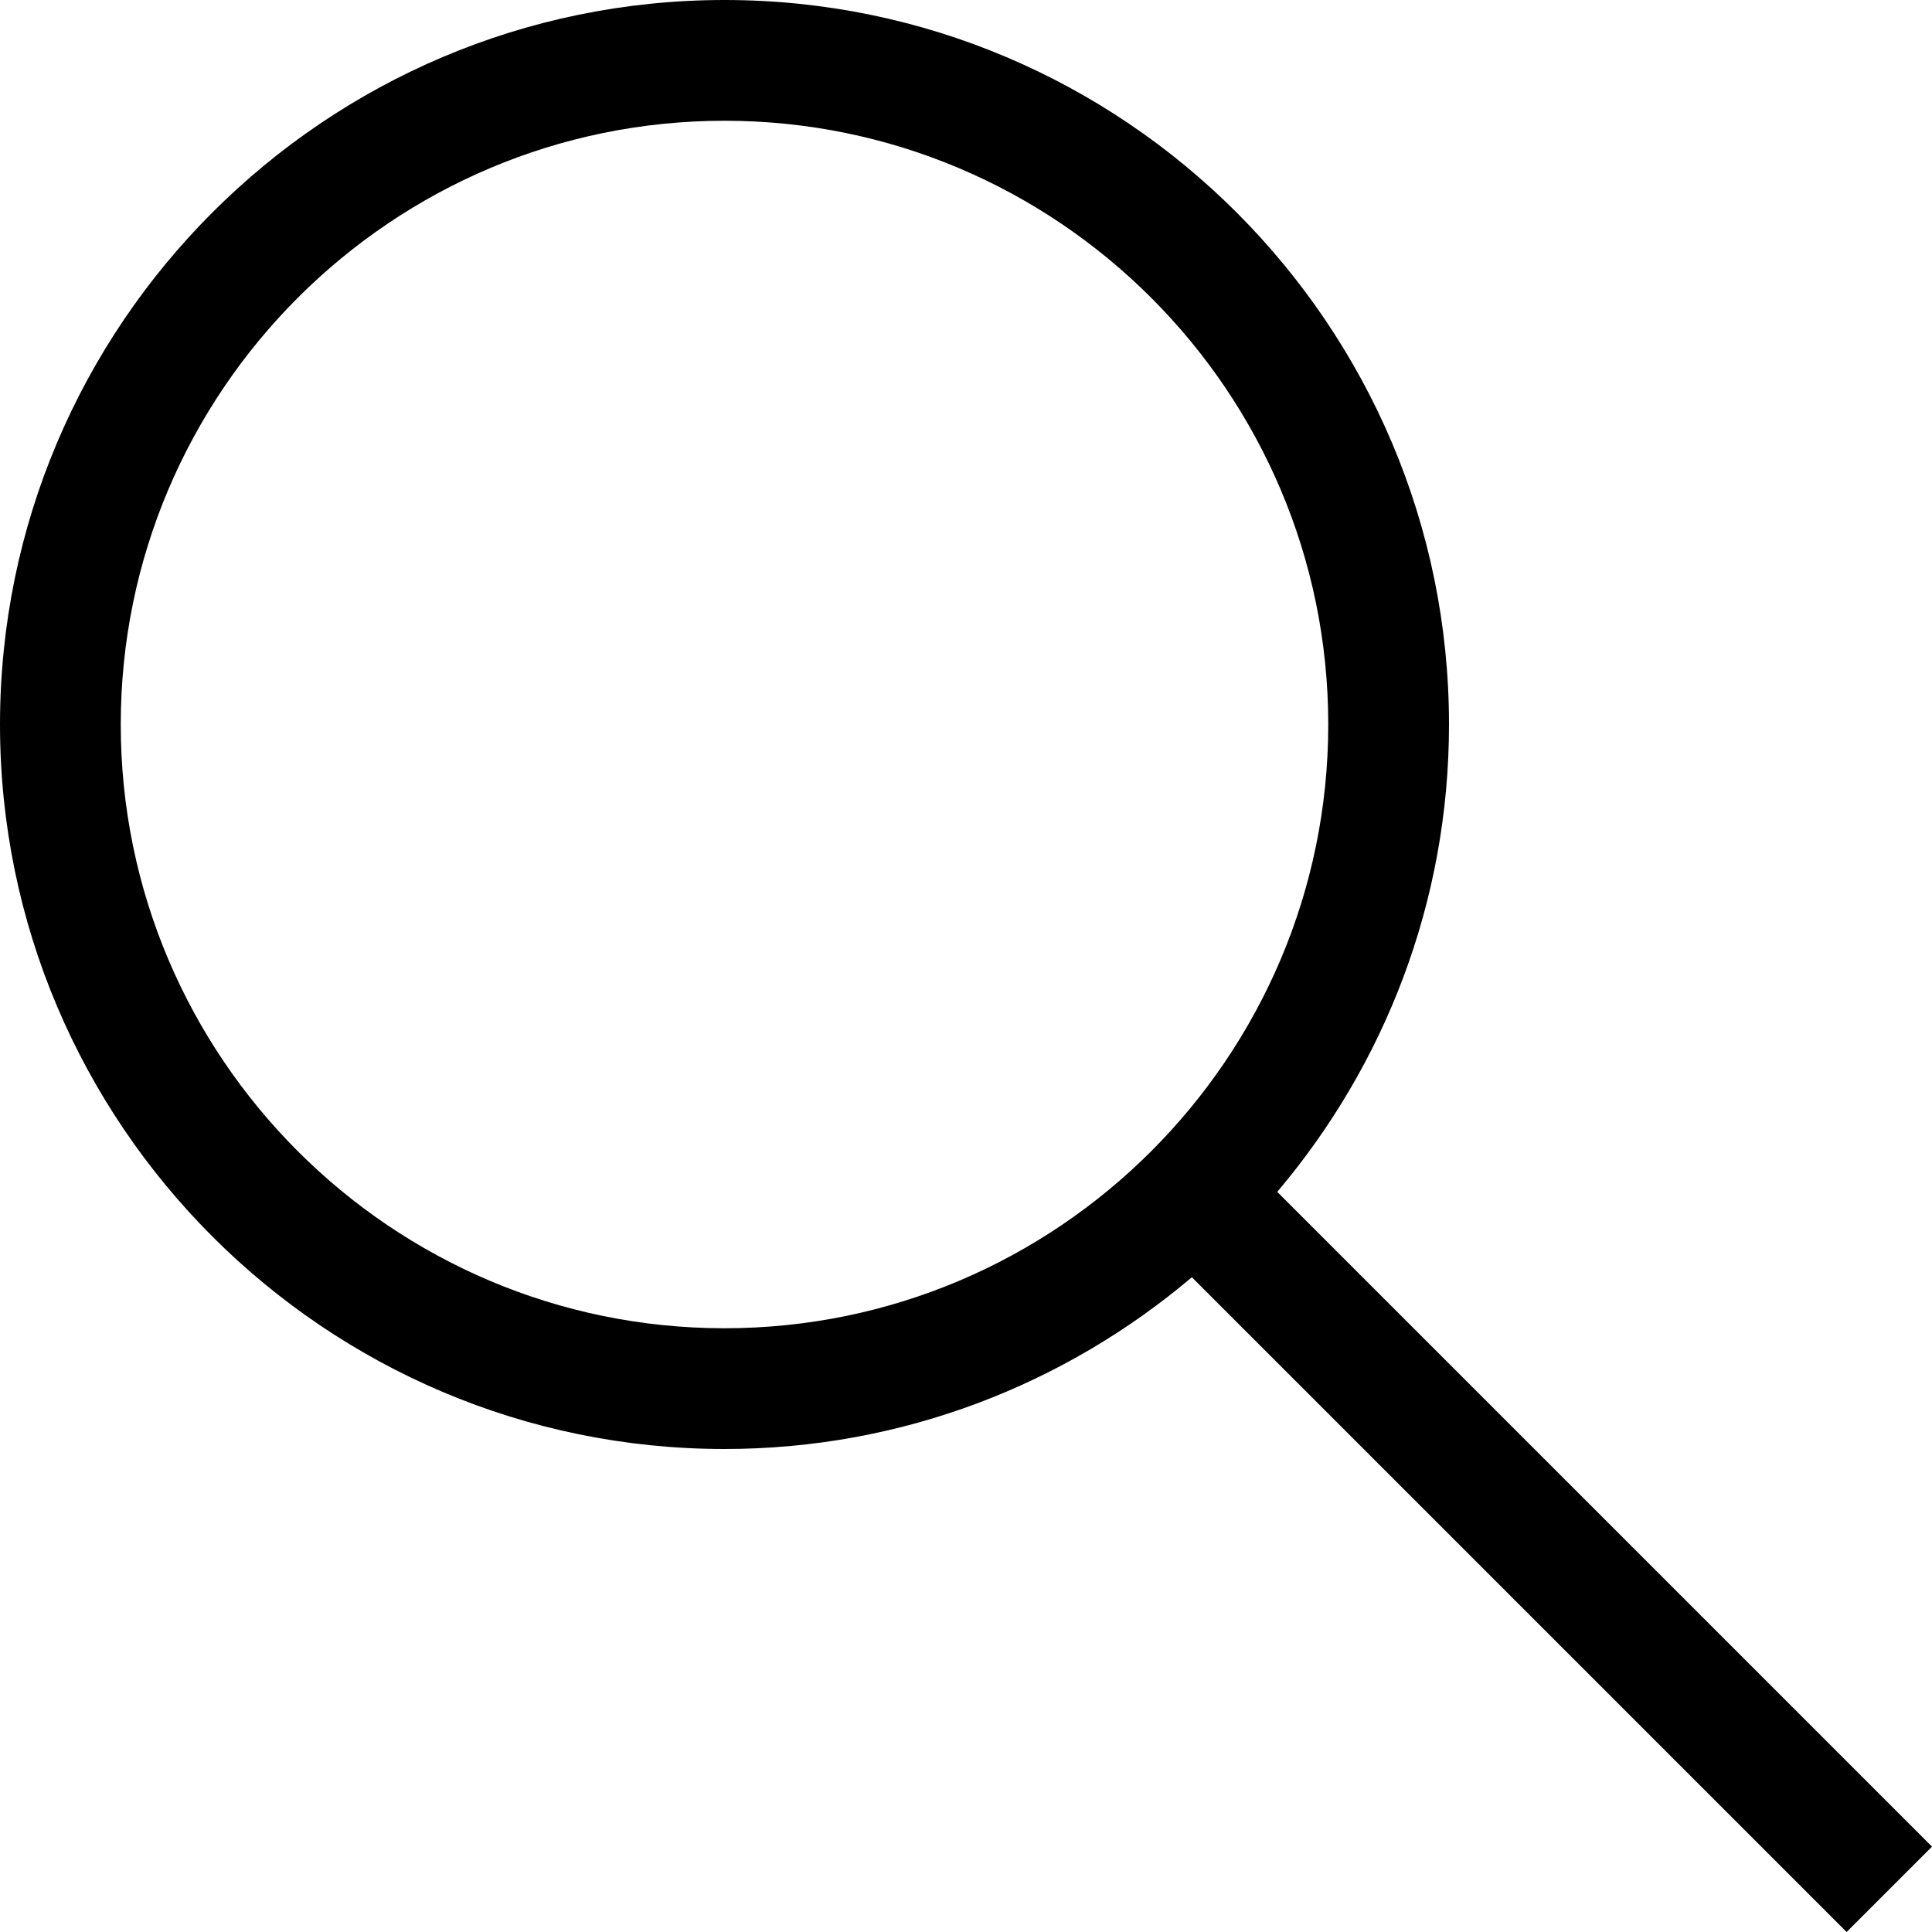
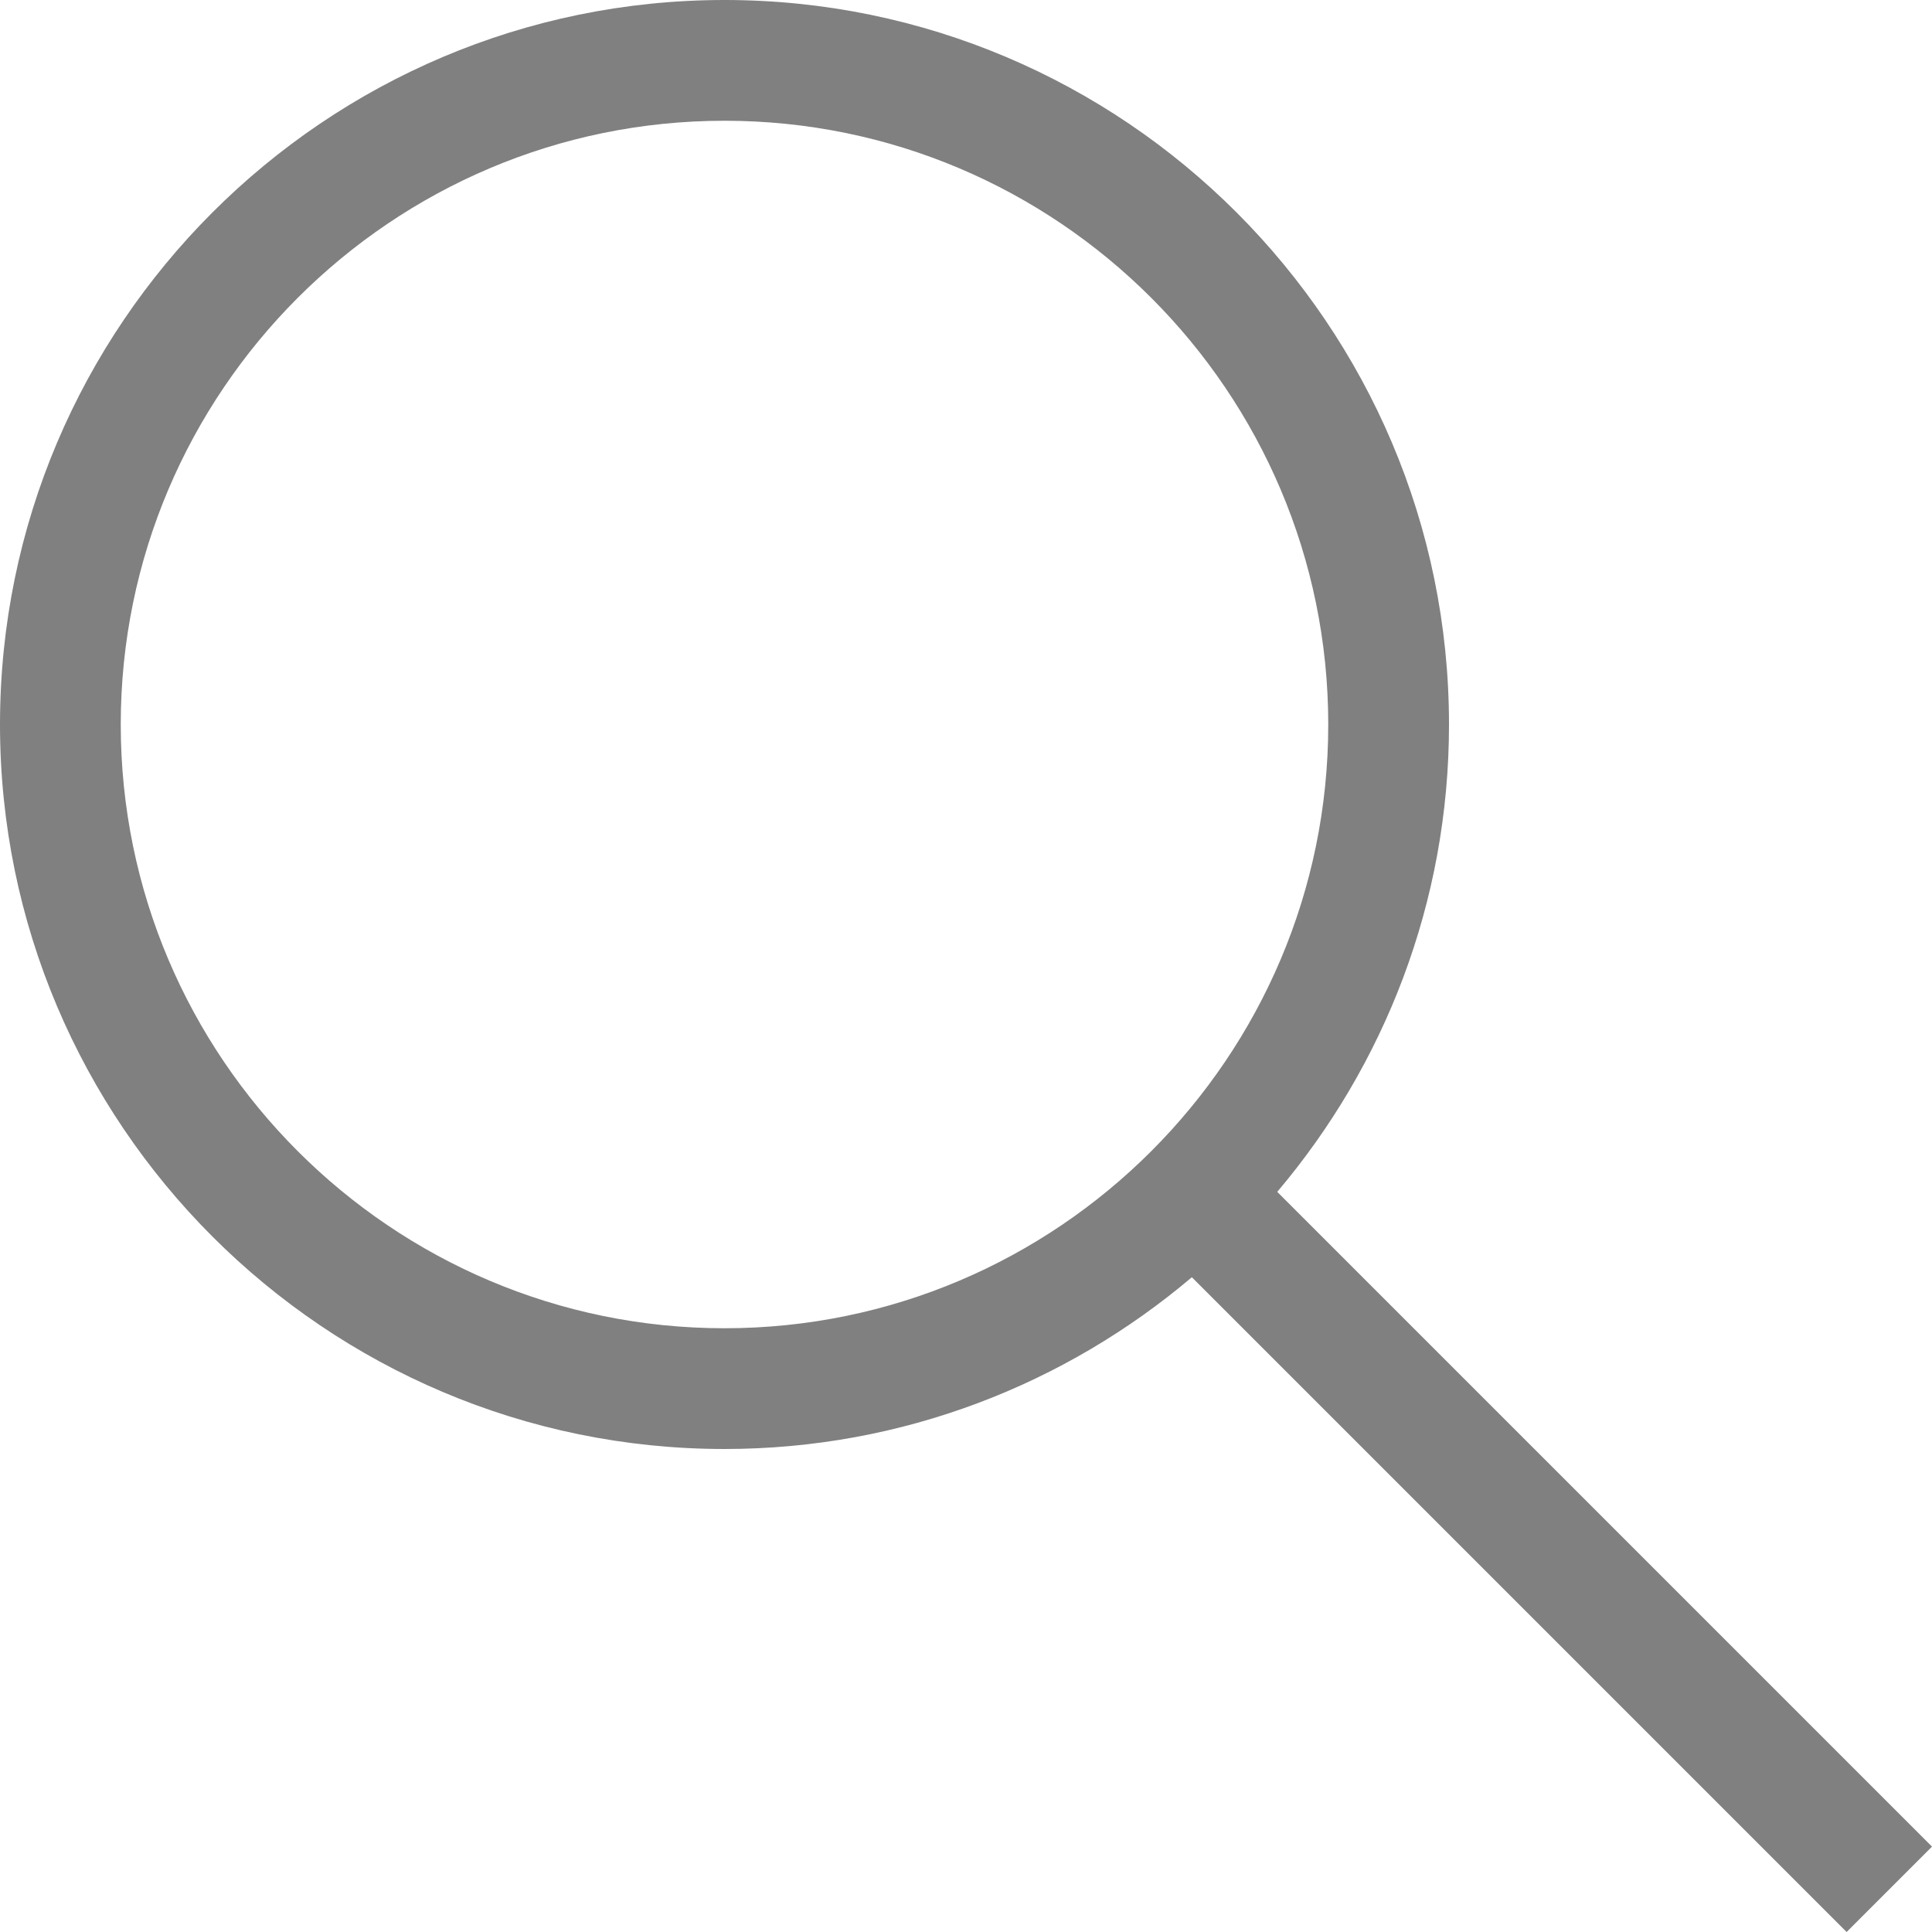
- <svg xmlns="http://www.w3.org/2000/svg" version="1.1" width="32" height="32" viewBox="0 0 32 32">
+ <svg xmlns="http://www.w3.org/2000/svg" version="1.1" fill="gray" width="32" height="32" viewBox="0 0 32 32">
  <path d="M32 30.586l-10.845-10.845c1.771-2.092 2.845-4.791 2.845-7.741 0-6.617-5.383-12-12-12s-12 5.383-12 12c0 6.617 5.383 12 12 12 2.949 0 5.649-1.074 7.741-2.845l10.845 10.845 1.414-1.414zM12 22c-5.514 0-10-4.486-10-10s4.486-10 10-10c5.514 0 10 4.486 10 10s-4.486 10-10 10z" />
</svg>
